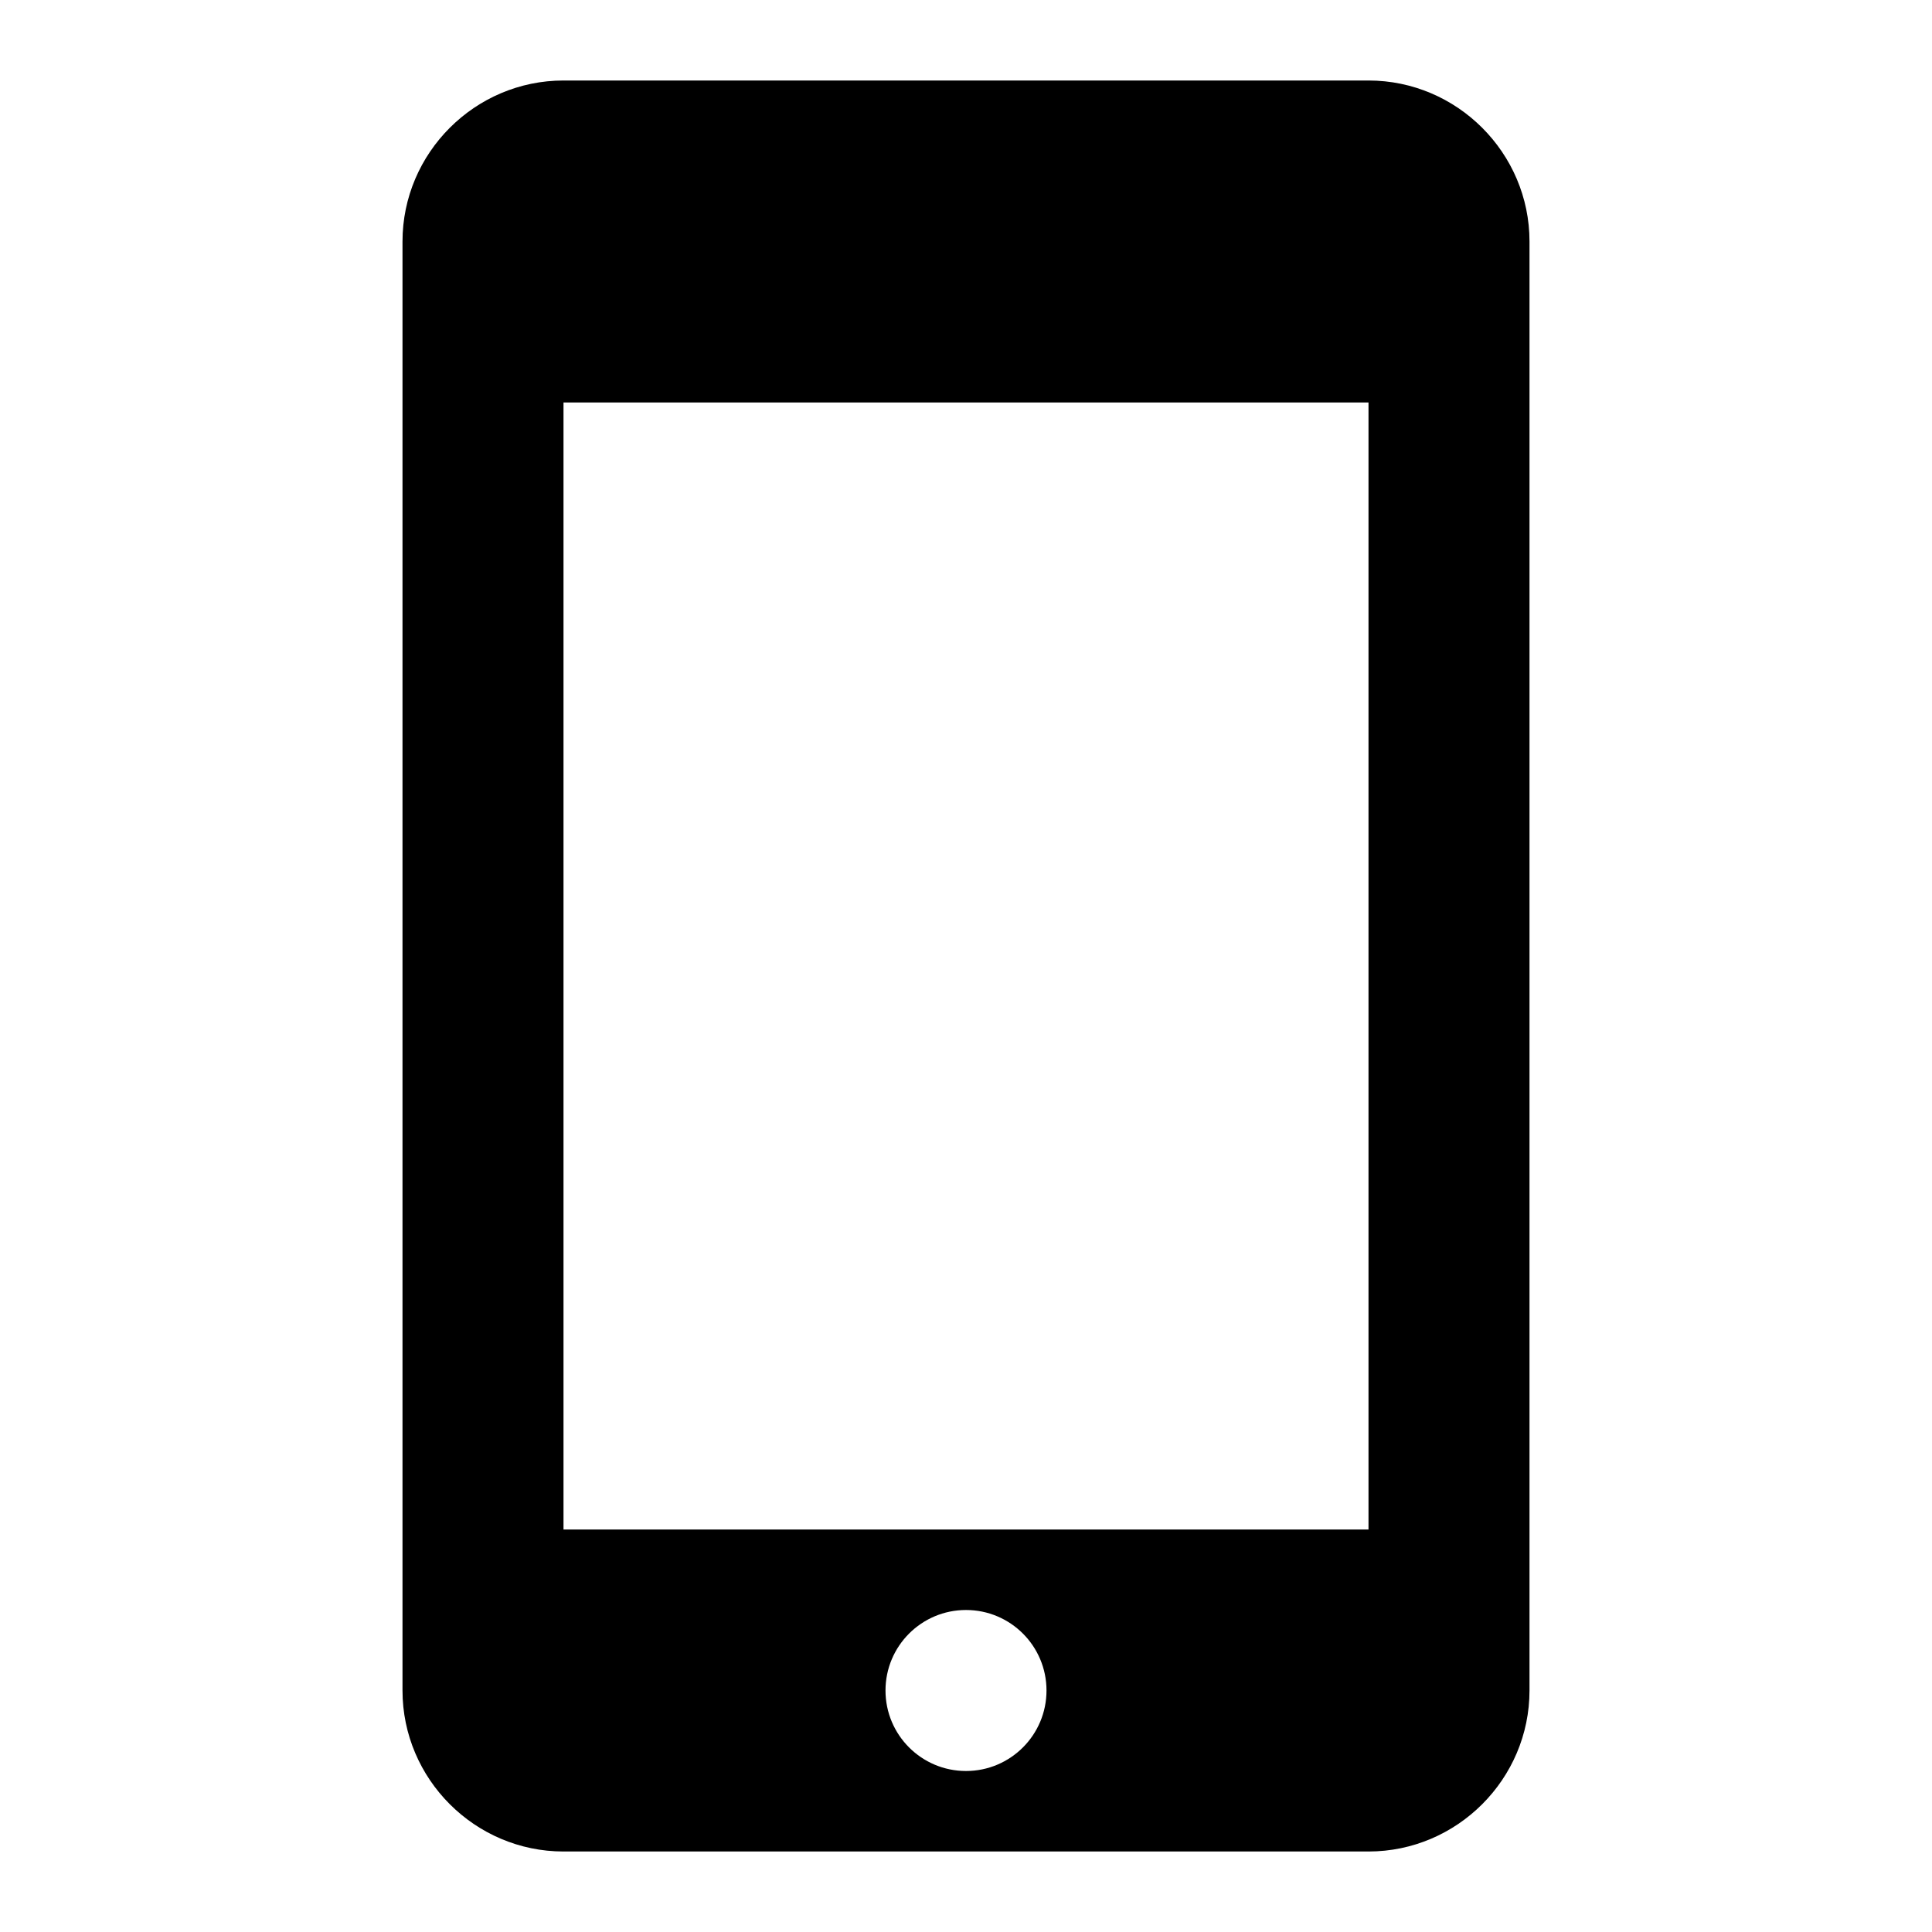
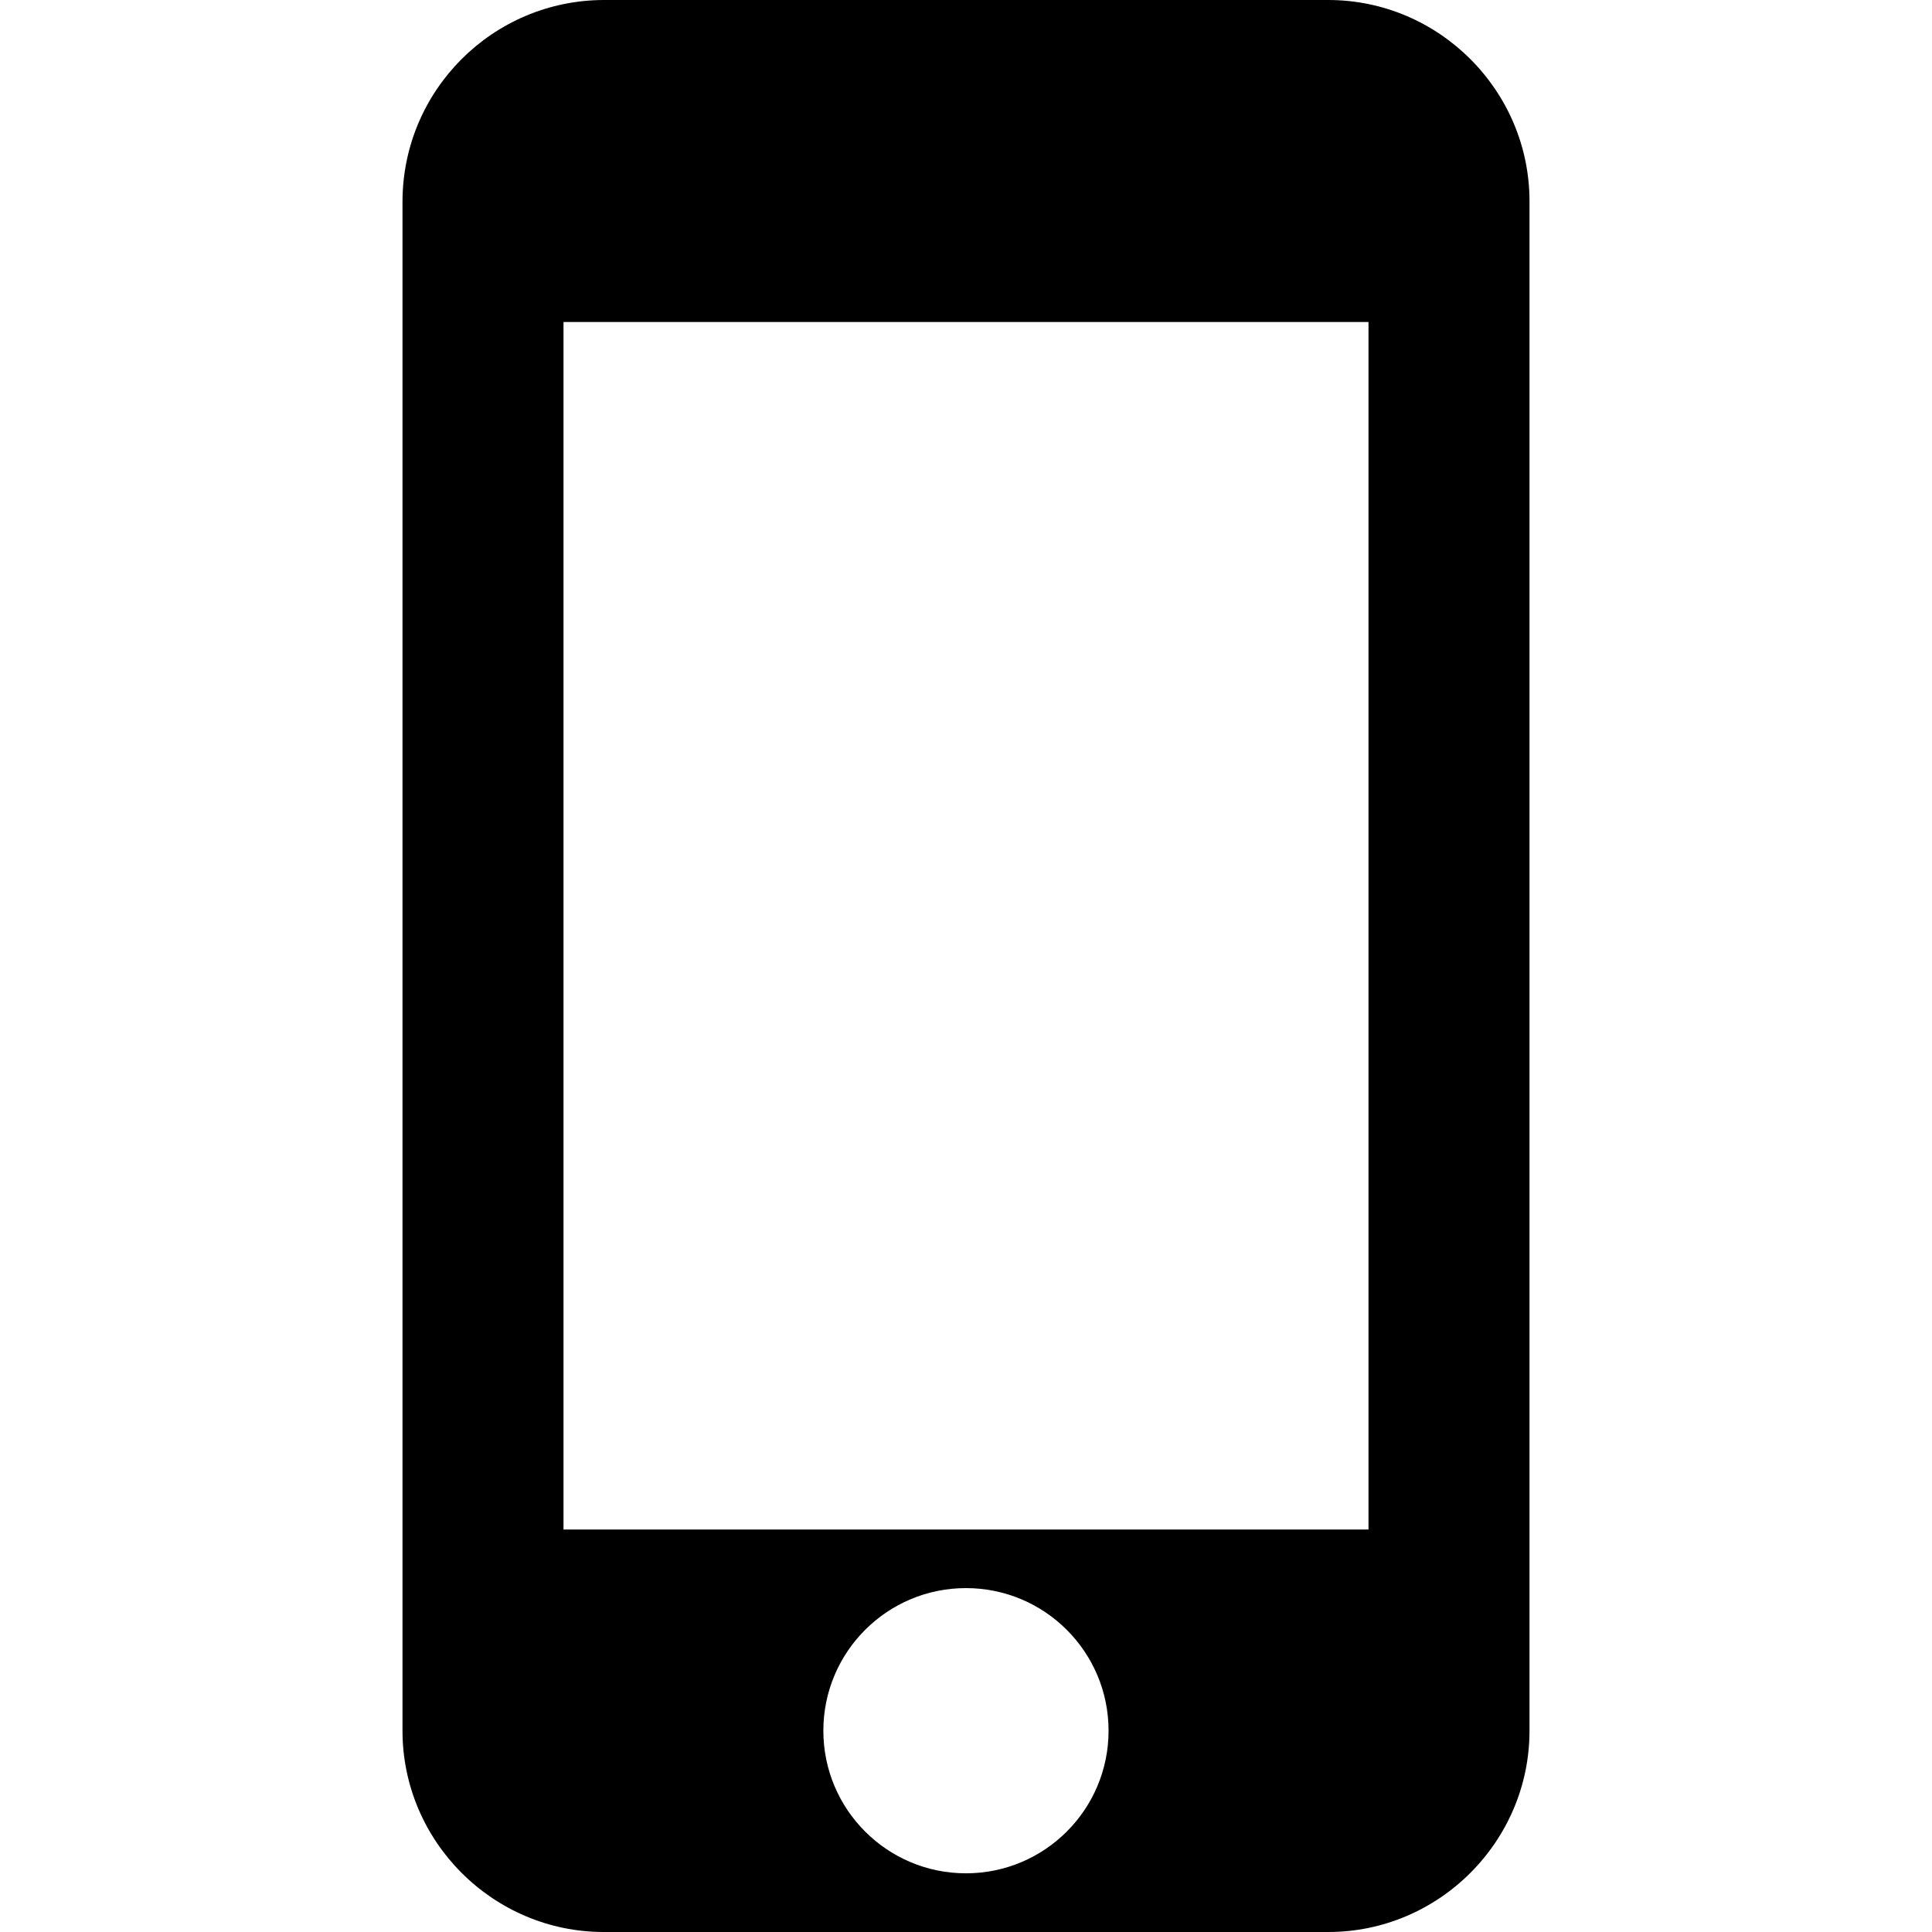
<svg xmlns="http://www.w3.org/2000/svg" width="24" height="24" viewBox="0 0 24 24">
-   <path d="M17 1H7c-1.1 0-2 .9-2 2v18c0 1.1.9 2 2 2h10c1.1 0 2-.9 2-2V3c0-1.1-.9-2-2-2zm0 18H7V5h10v14zm-5 3a1 1 0 1 1 0-2 1 1 0 0 1 0 2z" />
+   <path d="M16.5 0h-9A2.507 2.507 0 0 0 5 2.5v19C5 22.875 6.125 24 7.5 24h9c1.375 0 2.5-1.125 2.5-2.5v-19C19 1.125 17.875 0 16.5 0zM12 23.271a1.771 1.771 0 1 1-.001-3.543A1.771 1.771 0 0 1 12 23.271zM7 19V4h10v15H7z" />
</svg>
